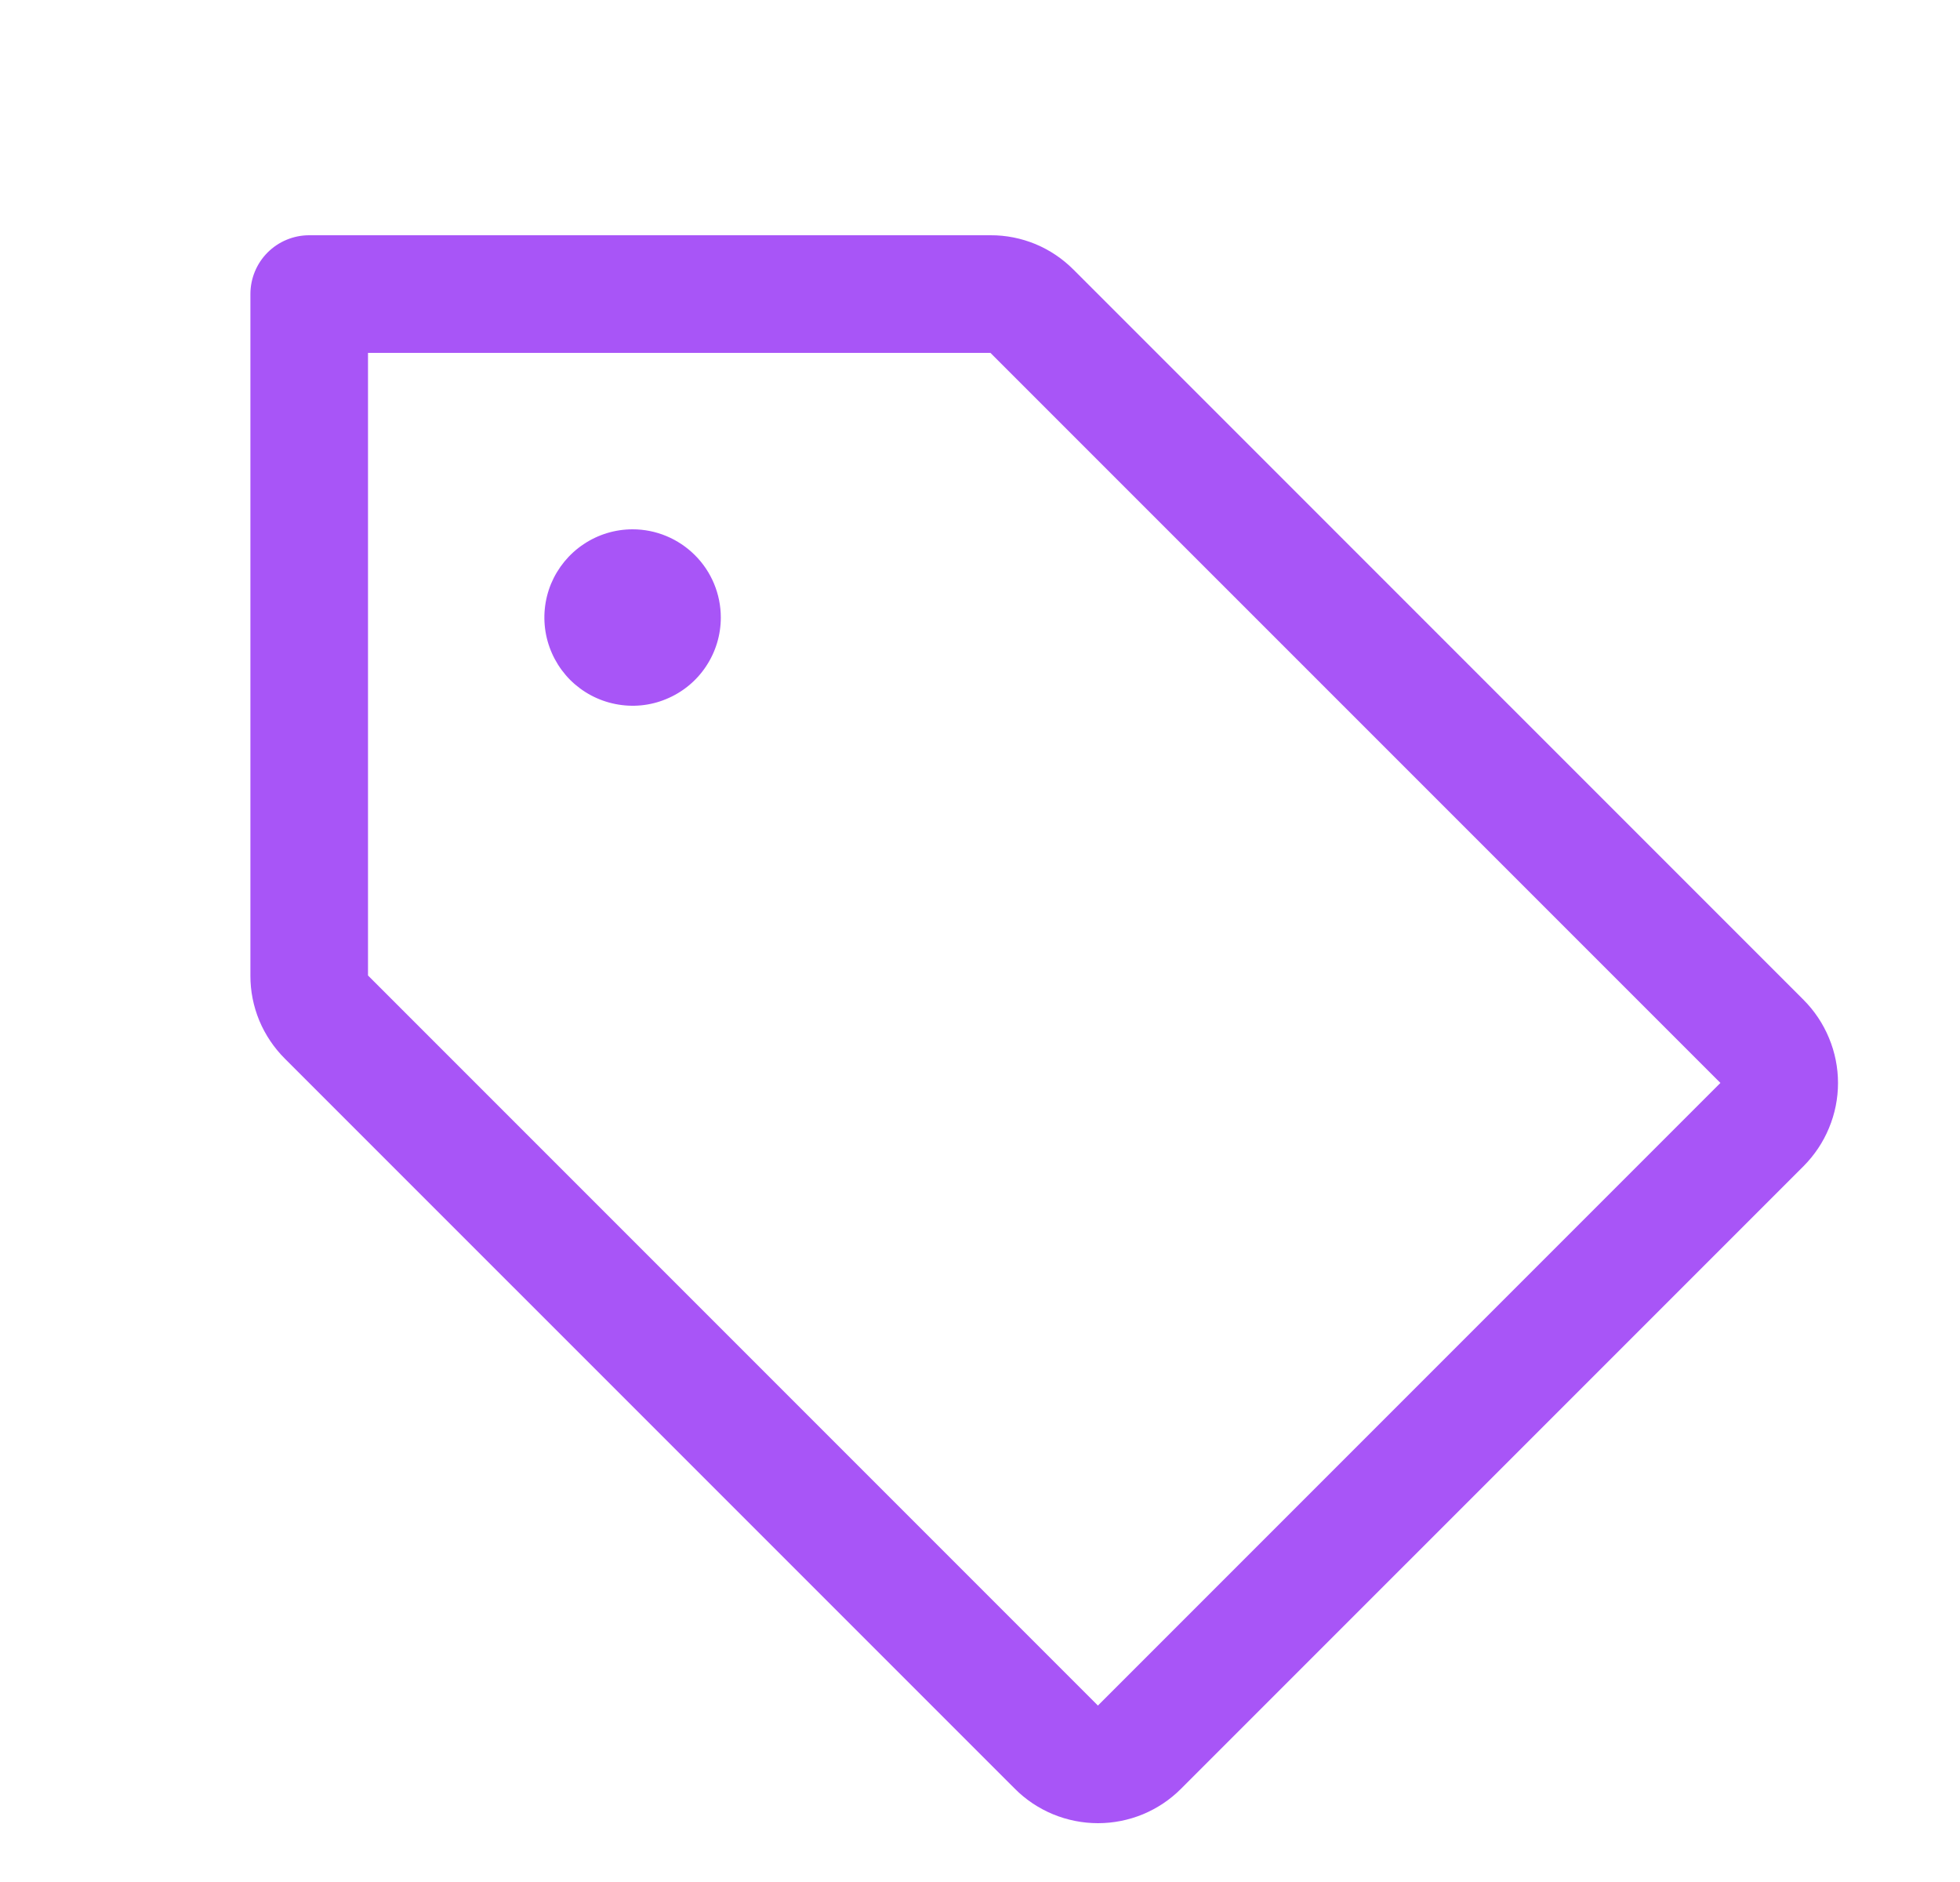
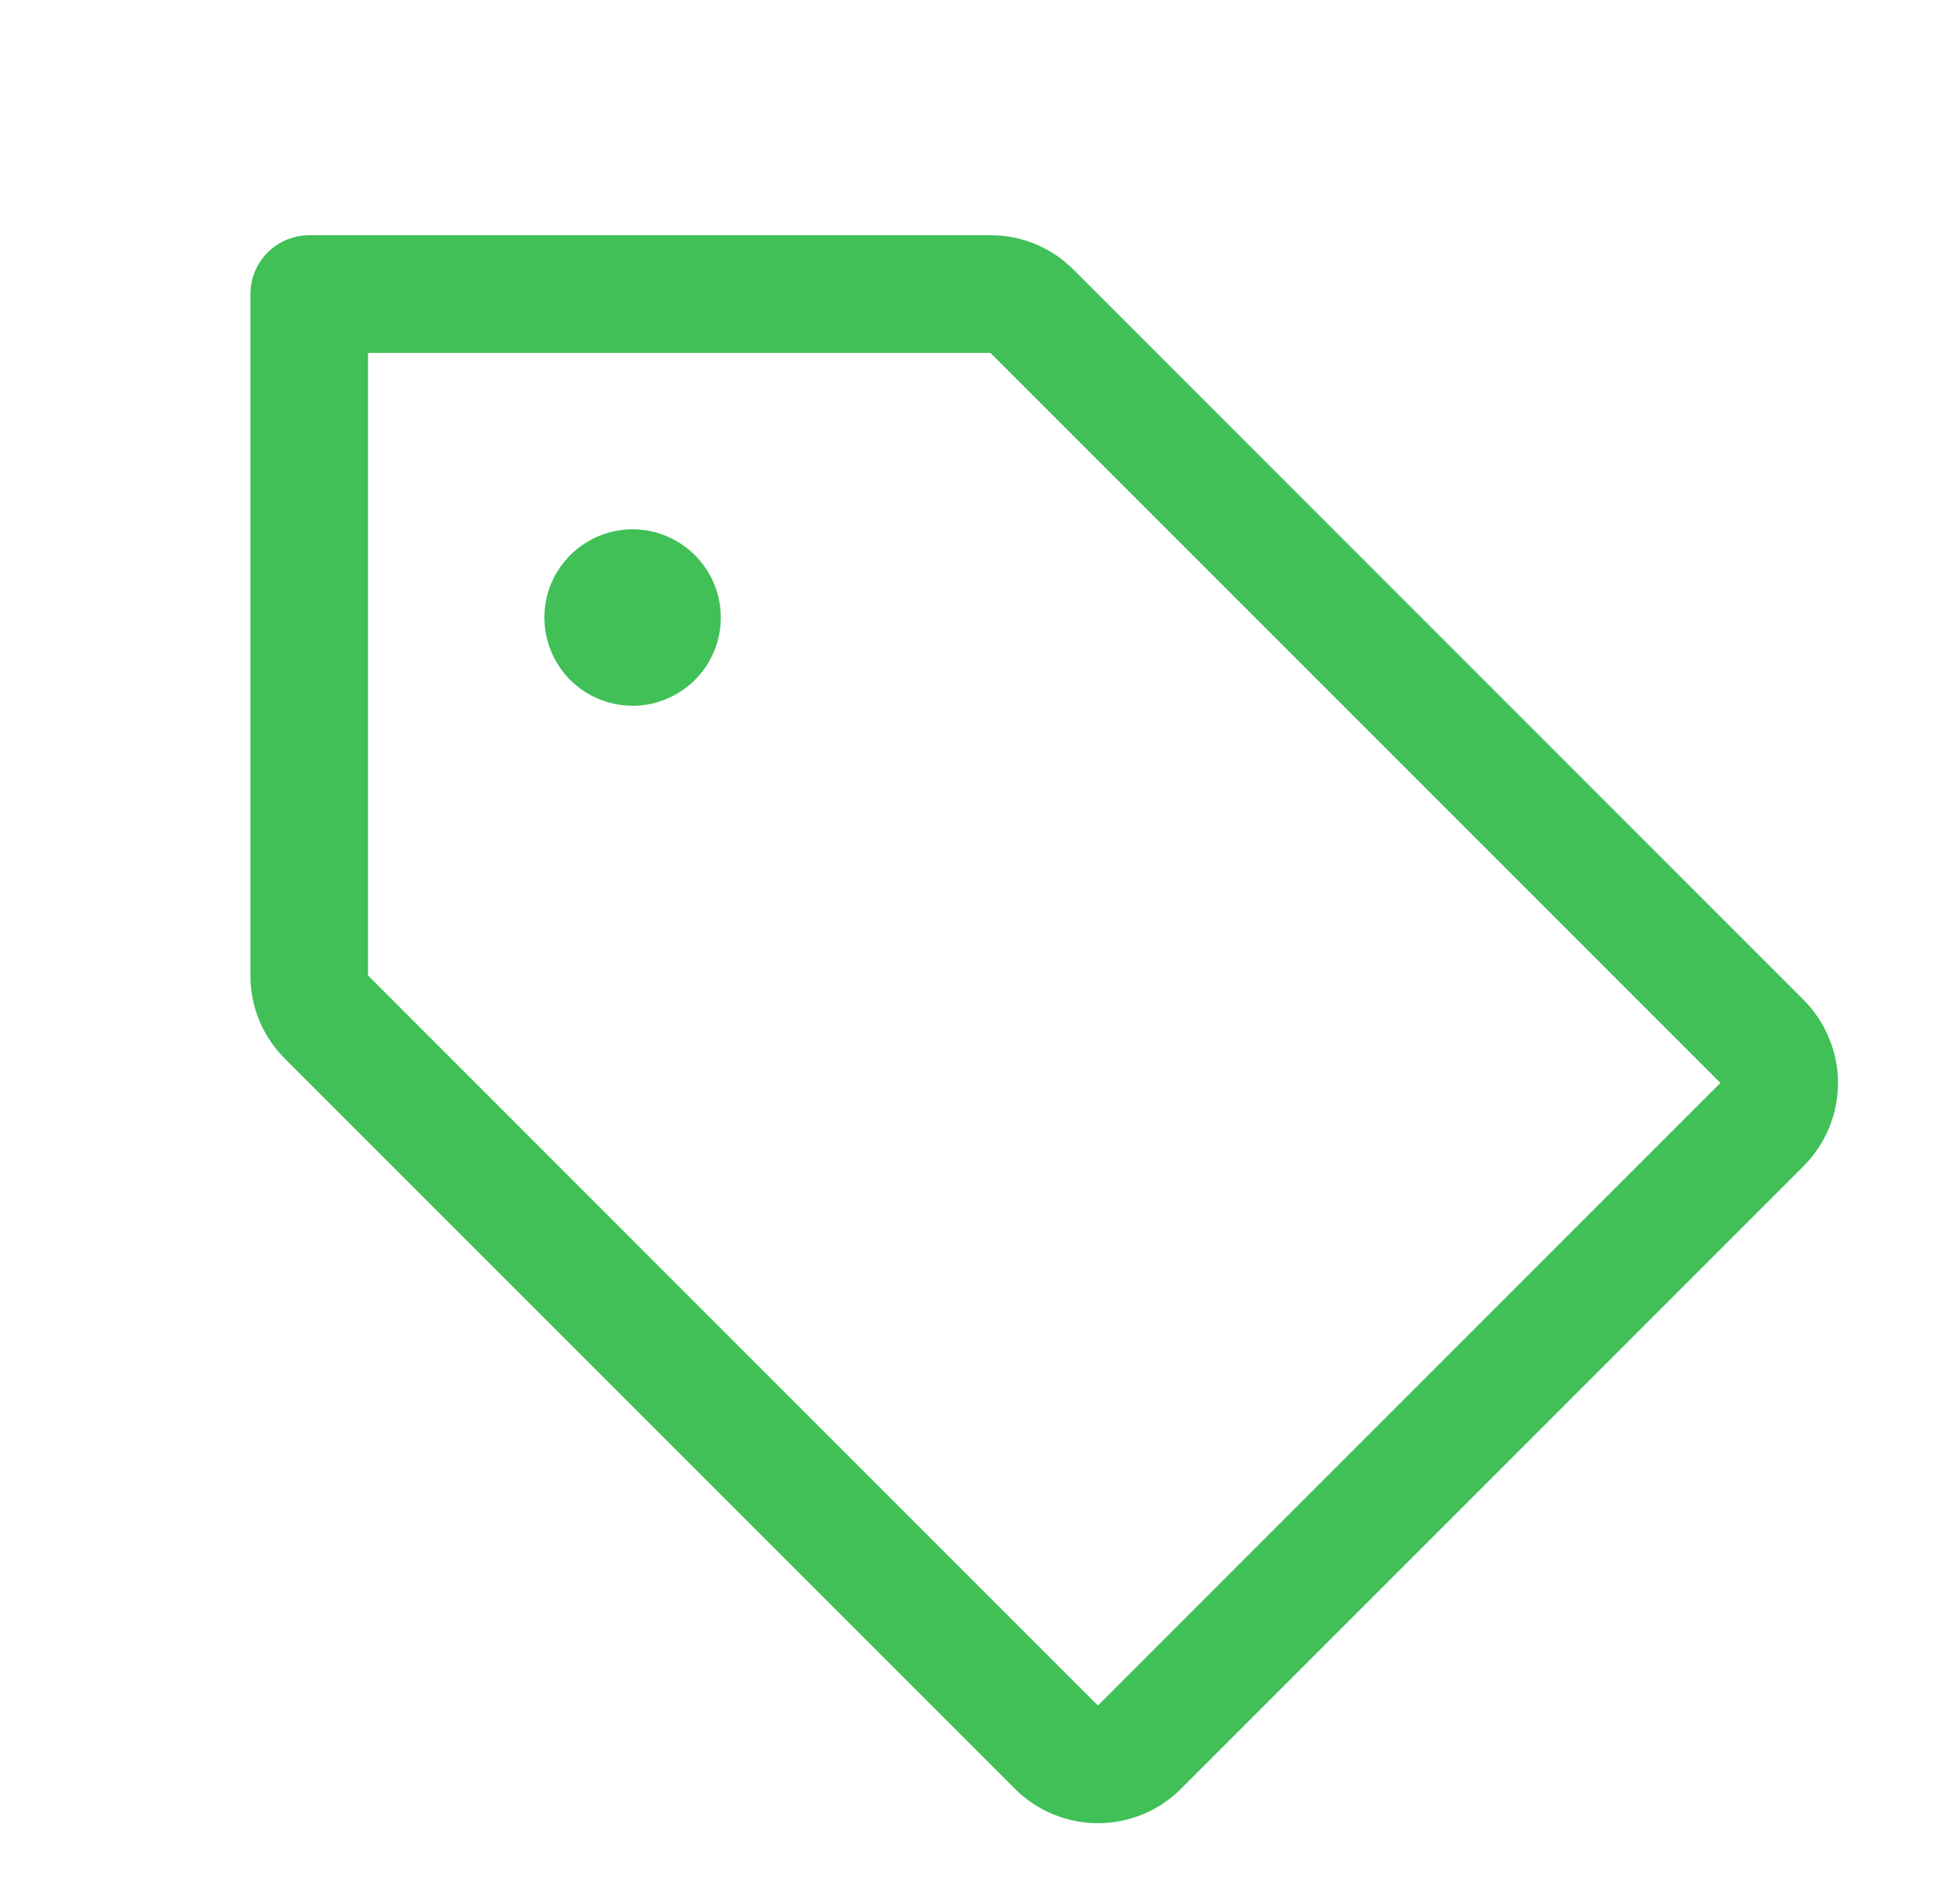
<svg xmlns="http://www.w3.org/2000/svg" width="25" height="24" viewBox="0 0 25 24" fill="none">
-   <path d="M23.004 12.75L13.694 3.44C13.555 3.3 13.39 3.189 13.208 3.113C13.026 3.038 12.831 2.999 12.633 3H3.944C3.745 3 3.554 3.079 3.413 3.22C3.273 3.36 3.194 3.551 3.194 3.75V12.44C3.193 12.637 3.232 12.832 3.307 13.014C3.383 13.196 3.494 13.361 3.633 13.5L12.944 22.81C13.083 22.95 13.248 23.06 13.431 23.136C13.613 23.211 13.808 23.25 14.005 23.25C14.202 23.25 14.397 23.211 14.579 23.136C14.761 23.06 14.926 22.95 15.065 22.81L23.004 14.872C23.143 14.732 23.254 14.567 23.329 14.385C23.405 14.203 23.444 14.008 23.444 13.811C23.444 13.614 23.405 13.419 23.329 13.237C23.254 13.055 23.143 12.889 23.004 12.75ZM14.004 21.75L4.694 12.44V4.5H12.633L21.944 13.81L14.004 21.75ZM9.194 7.875C9.194 8.098 9.128 8.315 9.004 8.5C8.881 8.685 8.705 8.829 8.499 8.914C8.294 9 8.068 9.022 7.849 8.978C7.631 8.935 7.431 8.828 7.273 8.671C7.116 8.513 7.009 8.313 6.965 8.094C6.922 7.876 6.944 7.65 7.029 7.444C7.115 7.239 7.259 7.063 7.444 6.94C7.629 6.816 7.846 6.75 8.069 6.75C8.367 6.75 8.653 6.869 8.864 7.08C9.075 7.29 9.194 7.577 9.194 7.875Z" fill="#A855F7" />
+   <path d="M23.004 12.75L13.694 3.44C13.555 3.3 13.39 3.189 13.208 3.113C13.026 3.038 12.831 2.999 12.633 3H3.944C3.745 3 3.554 3.079 3.413 3.22C3.273 3.36 3.194 3.551 3.194 3.75V12.44C3.193 12.637 3.232 12.832 3.307 13.014C3.383 13.196 3.494 13.361 3.633 13.5L12.944 22.81C13.083 22.95 13.248 23.06 13.431 23.136C13.613 23.211 13.808 23.25 14.005 23.25C14.202 23.25 14.397 23.211 14.579 23.136C14.761 23.06 14.926 22.95 15.065 22.81L23.004 14.872C23.143 14.732 23.254 14.567 23.329 14.385C23.405 14.203 23.444 14.008 23.444 13.811C23.444 13.614 23.405 13.419 23.329 13.237C23.254 13.055 23.143 12.889 23.004 12.75ZM14.004 21.75L4.694 12.44V4.5H12.633L21.944 13.81L14.004 21.75ZM9.194 7.875C9.194 8.098 9.128 8.315 9.004 8.5C8.881 8.685 8.705 8.829 8.499 8.914C8.294 9 8.068 9.022 7.849 8.978C7.631 8.935 7.431 8.828 7.273 8.671C7.116 8.513 7.009 8.313 6.965 8.094C6.922 7.876 6.944 7.65 7.029 7.444C7.115 7.239 7.259 7.063 7.444 6.94C7.629 6.816 7.846 6.75 8.069 6.75C8.367 6.75 8.653 6.869 8.864 7.08C9.075 7.29 9.194 7.577 9.194 7.875Z" fill=" #40c057" />
</svg>
